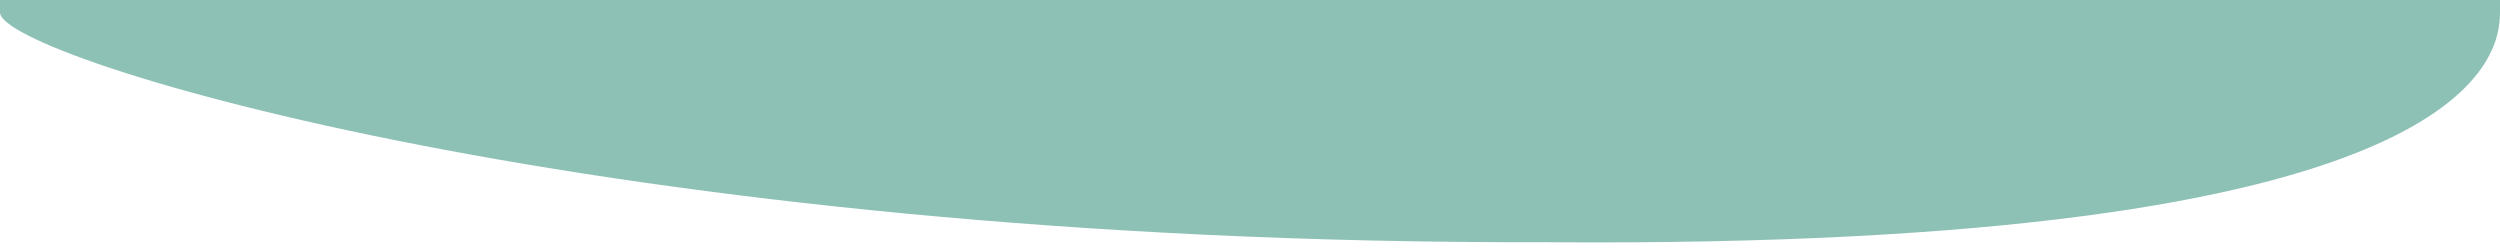
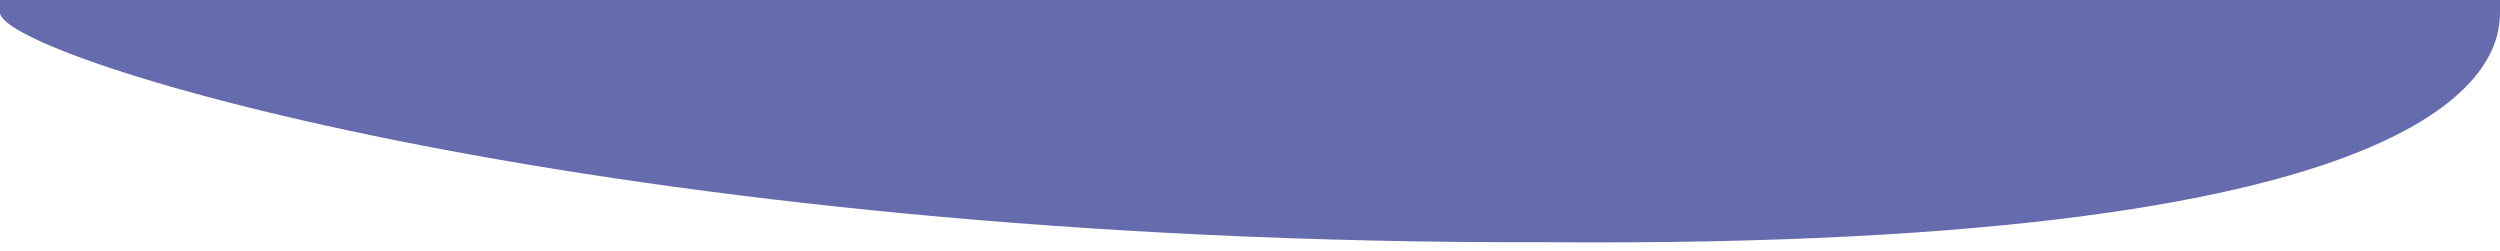
<svg xmlns="http://www.w3.org/2000/svg" data-name="Layer 1" viewBox="0 0 1200 120" preserveAspectRatio="none">
-   <path d="M0,0V6c0,21.6,291,111.46,741,110.26,445.39,3.6,459-88.3,459-110.26V0Z" class="shape-fill" fill="#77B5A8" fill-opacity="0.83" />
+   <path d="M0,0V6c0,21.6,291,111.46,741,110.26,445.39,3.6,459-88.3,459-110.26V0Z" class="shape-fill" fill="#474E9D" fill-opacity="0.83" />
</svg>
